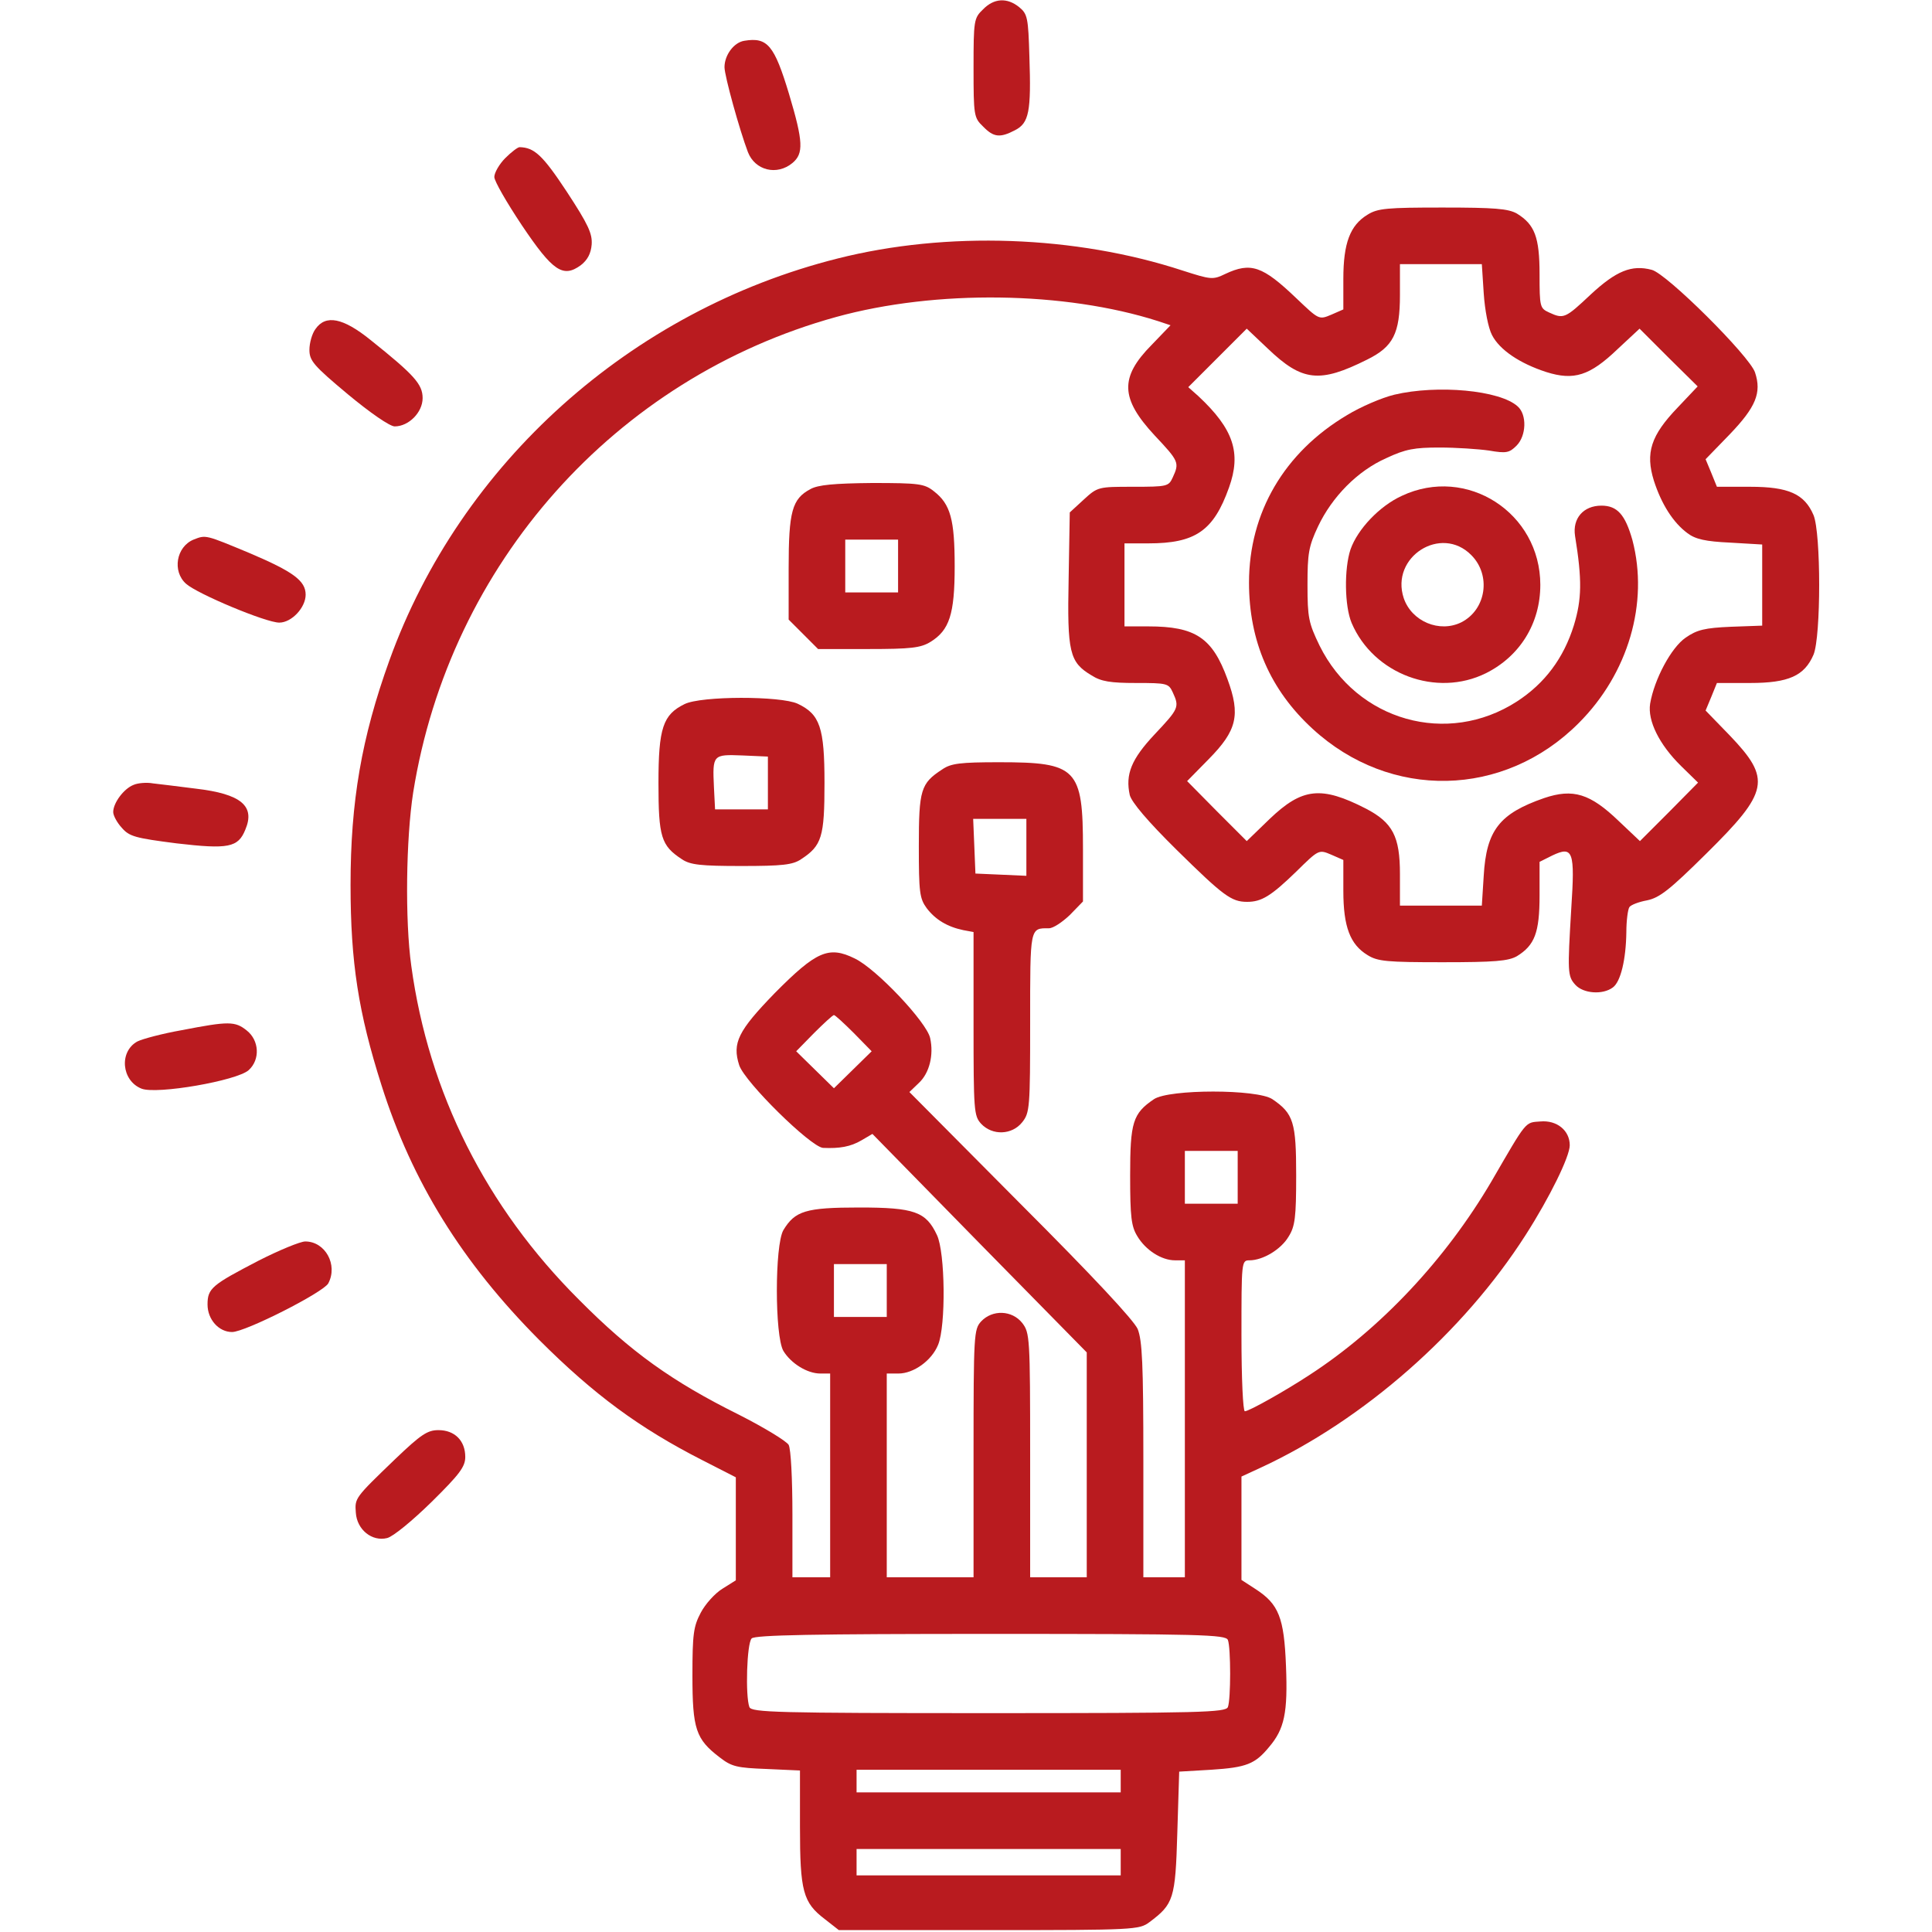
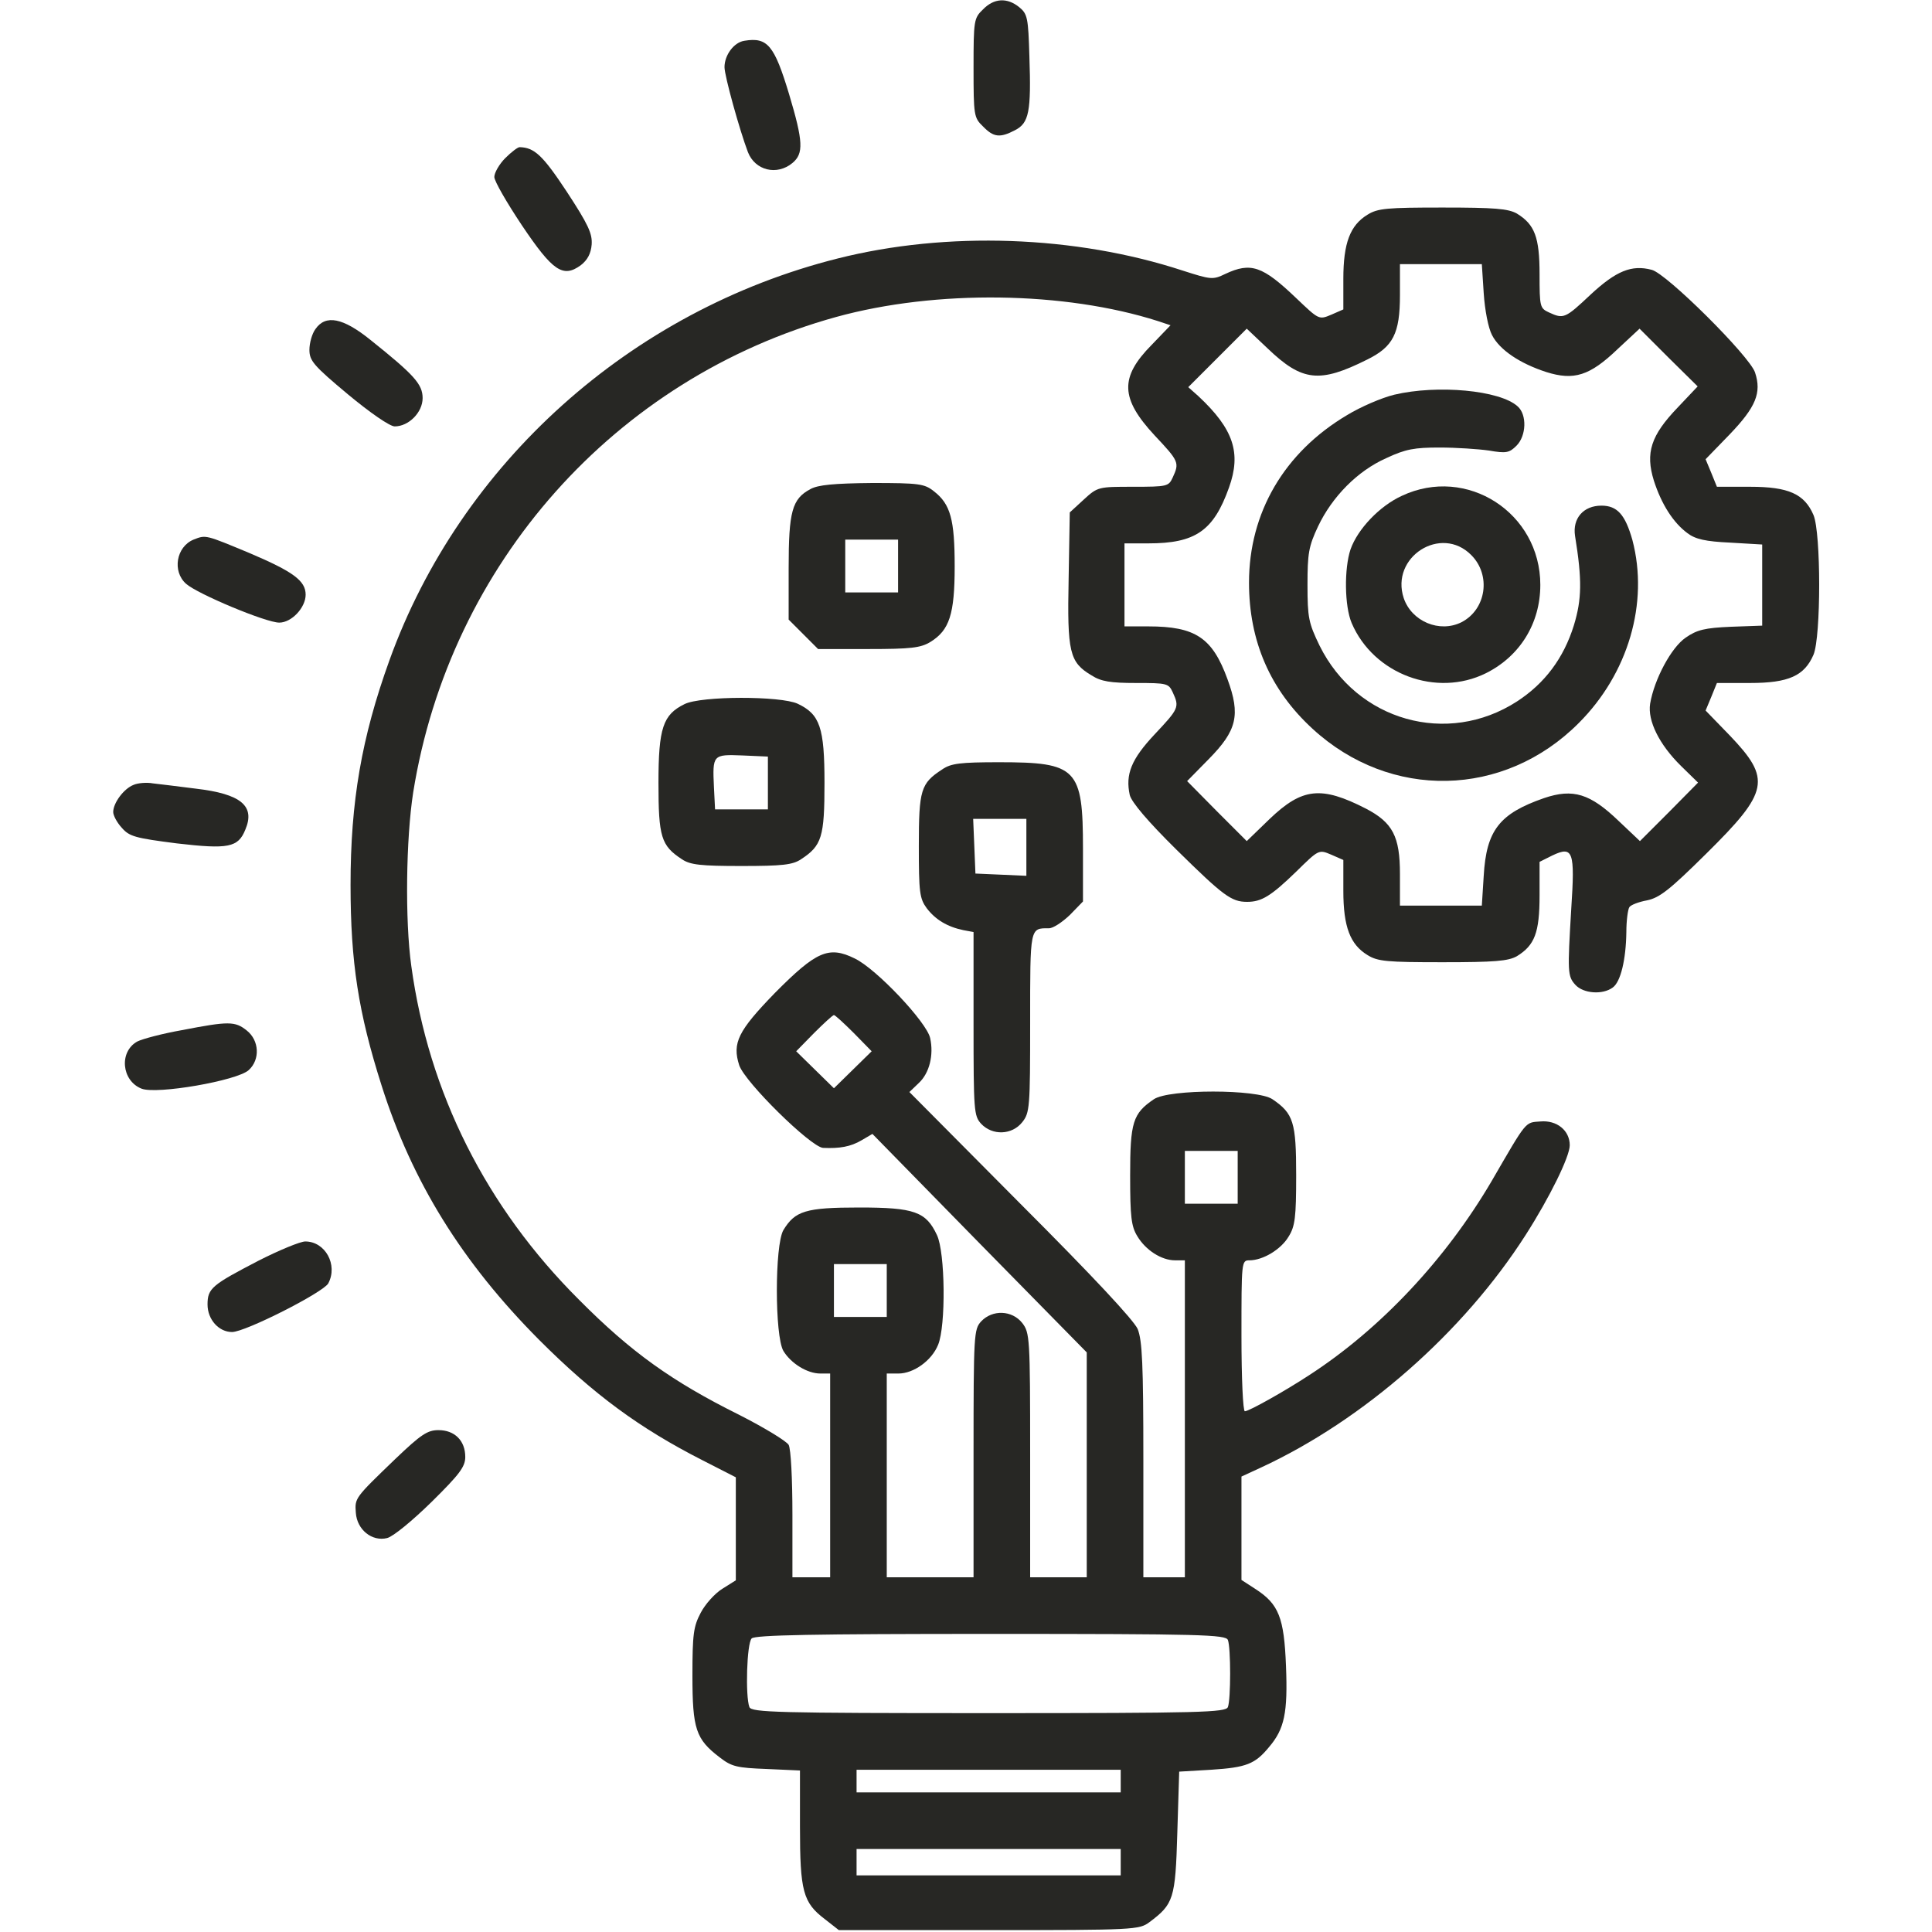
<svg xmlns="http://www.w3.org/2000/svg" version="1.0" width="512pt" height="512pt" viewBox="0 0 512 512" preserveAspectRatio="xMidYMid meet">
-   <g transform="translate(0,512) scale(0.1,-0.1)" fill="#b91b1f" stroke="none">
+   <g transform="translate(0,512) scale(0.1,-0.1)" fill="#272724" stroke="none">
    <path d="M2605 5095 c-24 -23 -25 -29 -25 -155 0 -126 1 -132 25 -155 28 -29 45 -31 85 -10 37 19 43 49 38 195 -3 103 -5 113 -27 131 -32 26 -67 24 -96 -6z" />
    <path d="M1973 5012 c-28 -4 -53 -38 -53 -70 0 -23 40 -167 62 -225 19 -49 77 -63 118 -29 30 25 29 56 -9 183 -39 129 -57 151 -118 141z" />
    <path d="M1339 4701 c-16 -16 -29 -39 -29 -50 0 -11 33 -68 73 -128 82 -122 109 -140 156 -106 18 14 27 31 29 55 2 29 -9 53 -66 140 -64 97 -86 117 -125 118 -5 0 -22 -13 -38 -29z" />
    <path d="M3624 4551 c-46 -28 -64 -75 -64 -170 l0 -81 -32 -14 c-33 -14 -33 -13 -93 44 -89 85 -120 96 -188 64 -33 -16 -38 -15 -113 9 -284 93 -625 105 -914 32 -549 -138 -1000 -543 -1188 -1065 -74 -205 -103 -375 -103 -595 0 -206 21 -339 82 -531 81 -256 214 -470 418 -675 145 -145 266 -234 433 -319 l88 -45 0 -137 0 -136 -35 -22 c-20 -12 -46 -41 -58 -64 -19 -36 -22 -56 -22 -166 0 -142 9 -169 72 -217 32 -25 46 -28 125 -31 l88 -4 0 -149 c0 -171 8 -201 66 -245 l37 -29 398 0 c386 0 398 1 425 21 64 48 69 61 74 237 l5 162 85 5 c93 6 116 15 153 60 41 48 50 91 45 215 -5 128 -19 164 -81 204 l-37 24 0 137 0 137 52 24 c272 126 536 358 701 616 64 100 117 208 117 238 0 39 -34 67 -78 63 -41 -3 -35 4 -129 -158 -122 -208 -295 -392 -483 -514 -64 -42 -160 -96 -171 -96 -5 0 -9 88 -9 200 0 196 0 200 21 200 36 0 84 29 104 63 17 27 20 51 20 162 0 141 -7 164 -63 202 -40 27 -274 27 -314 0 -56 -38 -63 -61 -63 -202 0 -110 3 -135 19 -161 22 -37 64 -64 100 -64 l26 0 0 -420 0 -420 -55 0 -55 0 0 310 c0 257 -3 317 -15 348 -11 24 -118 139 -311 332 l-294 296 25 24 c28 26 40 74 30 119 -9 42 -143 184 -200 211 -69 34 -102 19 -212 -92 -97 -100 -113 -132 -94 -191 15 -45 189 -216 222 -219 44 -2 73 3 102 20 l29 17 284 -290 284 -289 0 -298 0 -298 -75 0 -75 0 0 324 c0 312 -1 324 -21 350 -27 34 -79 36 -109 4 -19 -21 -20 -34 -20 -350 l0 -328 -115 0 -115 0 0 270 0 270 31 0 c40 0 88 34 105 76 21 50 19 245 -3 291 -29 62 -60 73 -206 73 -142 0 -170 -9 -201 -60 -23 -40 -23 -280 0 -320 20 -33 63 -60 98 -60 l26 0 0 -270 0 -270 -50 0 -50 0 0 166 c0 94 -4 174 -10 185 -6 10 -65 46 -132 80 -177 88 -286 166 -423 304 -247 246 -399 549 -445 885 -17 121 -14 338 5 460 97 606 535 1098 1121 1260 265 73 606 68 853 -11 l33 -11 -50 -52 c-85 -86 -83 -142 8 -240 64 -68 66 -72 48 -111 -11 -24 -14 -25 -105 -25 -92 0 -94 0 -131 -34 l-37 -34 -3 -175 c-4 -196 2 -222 61 -257 25 -16 50 -20 118 -20 82 0 86 -1 97 -25 18 -39 16 -43 -48 -111 -62 -66 -78 -106 -66 -161 5 -19 47 -69 124 -145 124 -122 145 -138 187 -138 38 0 63 15 130 80 60 59 60 59 93 45 l32 -14 0 -82 c0 -95 18 -142 64 -170 27 -17 52 -19 199 -19 138 0 174 3 197 16 47 29 60 62 60 161 l0 89 34 17 c55 26 60 11 50 -141 -10 -168 -10 -179 11 -202 21 -23 72 -27 99 -7 21 15 35 74 36 147 0 30 4 60 8 66 4 6 25 14 47 18 33 7 59 27 157 124 166 164 173 197 62 313 l-64 66 15 36 15 37 88 0 c102 0 144 19 168 75 20 48 20 322 0 370 -24 56 -66 75 -168 75 l-88 0 -15 37 -15 36 64 66 c69 72 85 110 67 164 -14 43 -235 263 -274 272 -53 14 -94 -3 -161 -65 -68 -64 -72 -66 -111 -48 -24 11 -25 15 -25 101 0 99 -13 132 -60 161 -23 13 -59 16 -197 16 -147 0 -172 -2 -199 -19z m308 -208 c3 -45 12 -92 22 -111 20 -39 73 -75 144 -98 73 -23 115 -10 189 61 l58 54 77 -77 77 -76 -53 -56 c-71 -74 -86 -120 -63 -194 20 -62 51 -111 89 -139 21 -16 48 -22 113 -25 l85 -5 0 -107 0 -108 -83 -3 c-69 -3 -90 -8 -120 -29 -38 -26 -83 -110 -94 -175 -7 -45 24 -108 82 -165 l45 -44 -77 -78 -77 -77 -56 53 c-76 73 -121 87 -198 61 -118 -41 -153 -85 -160 -206 l-5 -79 -108 0 -109 0 0 84 c0 99 -19 136 -90 173 -119 61 -169 55 -255 -27 l-61 -59 -79 79 -79 80 57 58 c75 76 85 117 50 212 -40 110 -85 140 -210 140 l-63 0 0 110 0 110 63 0 c125 0 173 33 214 148 33 92 12 155 -81 242 l-27 24 78 78 77 77 56 -53 c91 -87 137 -92 263 -29 69 34 87 69 87 171 l0 82 109 0 108 0 5 -77z m-1669 -1961 l47 -48 -50 -49 -50 -49 -50 49 -50 49 47 48 c26 26 50 48 53 48 3 0 27 -22 53 -48z m1017 -382 l0 -70 -70 0 -70 0 0 70 0 70 70 0 70 0 0 -70z m-930 -300 l0 -70 -70 0 -70 0 0 70 0 70 70 0 70 0 0 -70z m904 -926 c8 -20 8 -158 0 -178 -6 -14 -71 -16 -634 -16 -563 0 -628 2 -634 16 -11 29 -7 169 6 182 9 9 164 12 634 12 558 0 622 -2 628 -16z m-284 -374 l0 -30 -350 0 -350 0 0 30 0 30 350 0 350 0 0 -30z m0 -215 l0 -35 -350 0 -350 0 0 35 0 35 350 0 350 0 0 -35z" />
    <path d="M3695 4074 c-33 -8 -89 -32 -125 -54 -167 -99 -260 -259 -260 -444 0 -155 56 -284 168 -387 206 -190 508 -184 706 15 131 131 186 318 142 485 -19 67 -40 91 -82 91 -48 0 -77 -34 -70 -80 19 -117 18 -168 -3 -237 -27 -87 -77 -154 -151 -202 -184 -119 -424 -52 -523 148 -29 60 -32 74 -32 161 0 83 3 102 28 155 37 78 104 147 181 181 51 24 75 28 141 28 44 0 103 -4 131 -8 46 -8 54 -6 73 13 26 26 28 82 3 104 -47 43 -213 58 -327 31z" />
    <path d="M3715 3806 c-59 -27 -117 -88 -136 -142 -17 -51 -16 -150 3 -195 58 -136 225 -198 356 -133 90 45 144 132 144 234 0 191 -195 317 -367 236z m184 -157 c53 -53 40 -144 -26 -178 -58 -29 -132 2 -153 64 -36 109 99 195 179 114z" />
    <path d="M836 4248 c-9 -12 -16 -37 -16 -55 0 -29 11 -42 102 -118 59 -49 111 -85 124 -85 37 0 74 37 74 75 0 37 -23 62 -138 154 -73 59 -119 68 -146 29z" />
    <path d="M2148 3824 c-49 -26 -58 -59 -58 -210 l0 -136 39 -39 39 -39 133 0 c113 0 139 3 165 19 50 31 64 73 64 200 0 124 -11 165 -55 199 -25 20 -39 22 -164 22 -101 -1 -143 -5 -163 -16z m232 -204 l0 -70 -70 0 -70 0 0 70 0 70 70 0 70 0 0 -70z" />
    <path d="M513 3690 c-46 -19 -57 -84 -20 -117 30 -27 212 -103 247 -103 33 0 70 40 70 74 0 37 -33 61 -148 110 -118 49 -116 49 -149 36z" />
    <path d="M1814 3254 c-57 -28 -69 -63 -69 -209 0 -143 7 -166 62 -202 22 -15 50 -18 158 -18 108 0 136 3 158 18 55 36 62 59 62 202 0 147 -12 182 -71 210 -45 21 -256 21 -300 -1z m221 -209 l0 -70 -70 0 -70 0 -3 59 c-4 86 -3 87 75 84 l68 -3 0 -70z" />
    <path d="M2497 3081 c-57 -37 -62 -54 -62 -203 0 -123 2 -139 21 -165 23 -30 54 -49 97 -58 l27 -5 0 -243 c0 -231 1 -244 20 -265 30 -32 82 -30 109 4 20 25 21 39 21 264 0 255 -1 250 50 250 11 0 35 16 55 35 l35 36 0 140 c0 213 -16 229 -222 229 -103 0 -128 -3 -151 -19z m223 -206 l0 -76 -67 3 -68 3 -3 73 -3 72 71 0 70 0 0 -75z" />
    <path d="M354 3040 c-26 -10 -54 -48 -54 -72 0 -9 10 -28 23 -42 20 -23 36 -27 145 -41 137 -16 163 -11 182 36 27 63 -11 95 -131 109 -46 6 -97 12 -114 14 -16 3 -40 1 -51 -4z" />
    <path d="M482 2390 c-51 -9 -104 -23 -118 -30 -49 -27 -42 -104 11 -125 40 -16 253 21 284 49 31 28 28 79 -5 105 -31 25 -48 25 -172 1z" />
    <path d="M685 1779 c-123 -64 -135 -73 -135 -116 0 -40 30 -73 65 -73 35 0 242 105 255 129 26 49 -8 111 -61 111 -13 0 -69 -23 -124 -51z" />
    <path d="M1047 1253 c-107 -103 -107 -103 -104 -142 3 -45 43 -77 83 -67 16 4 67 46 118 96 74 73 89 93 89 119 0 43 -28 71 -71 71 -29 0 -46 -11 -115 -77z" />
  </g>
</svg>
